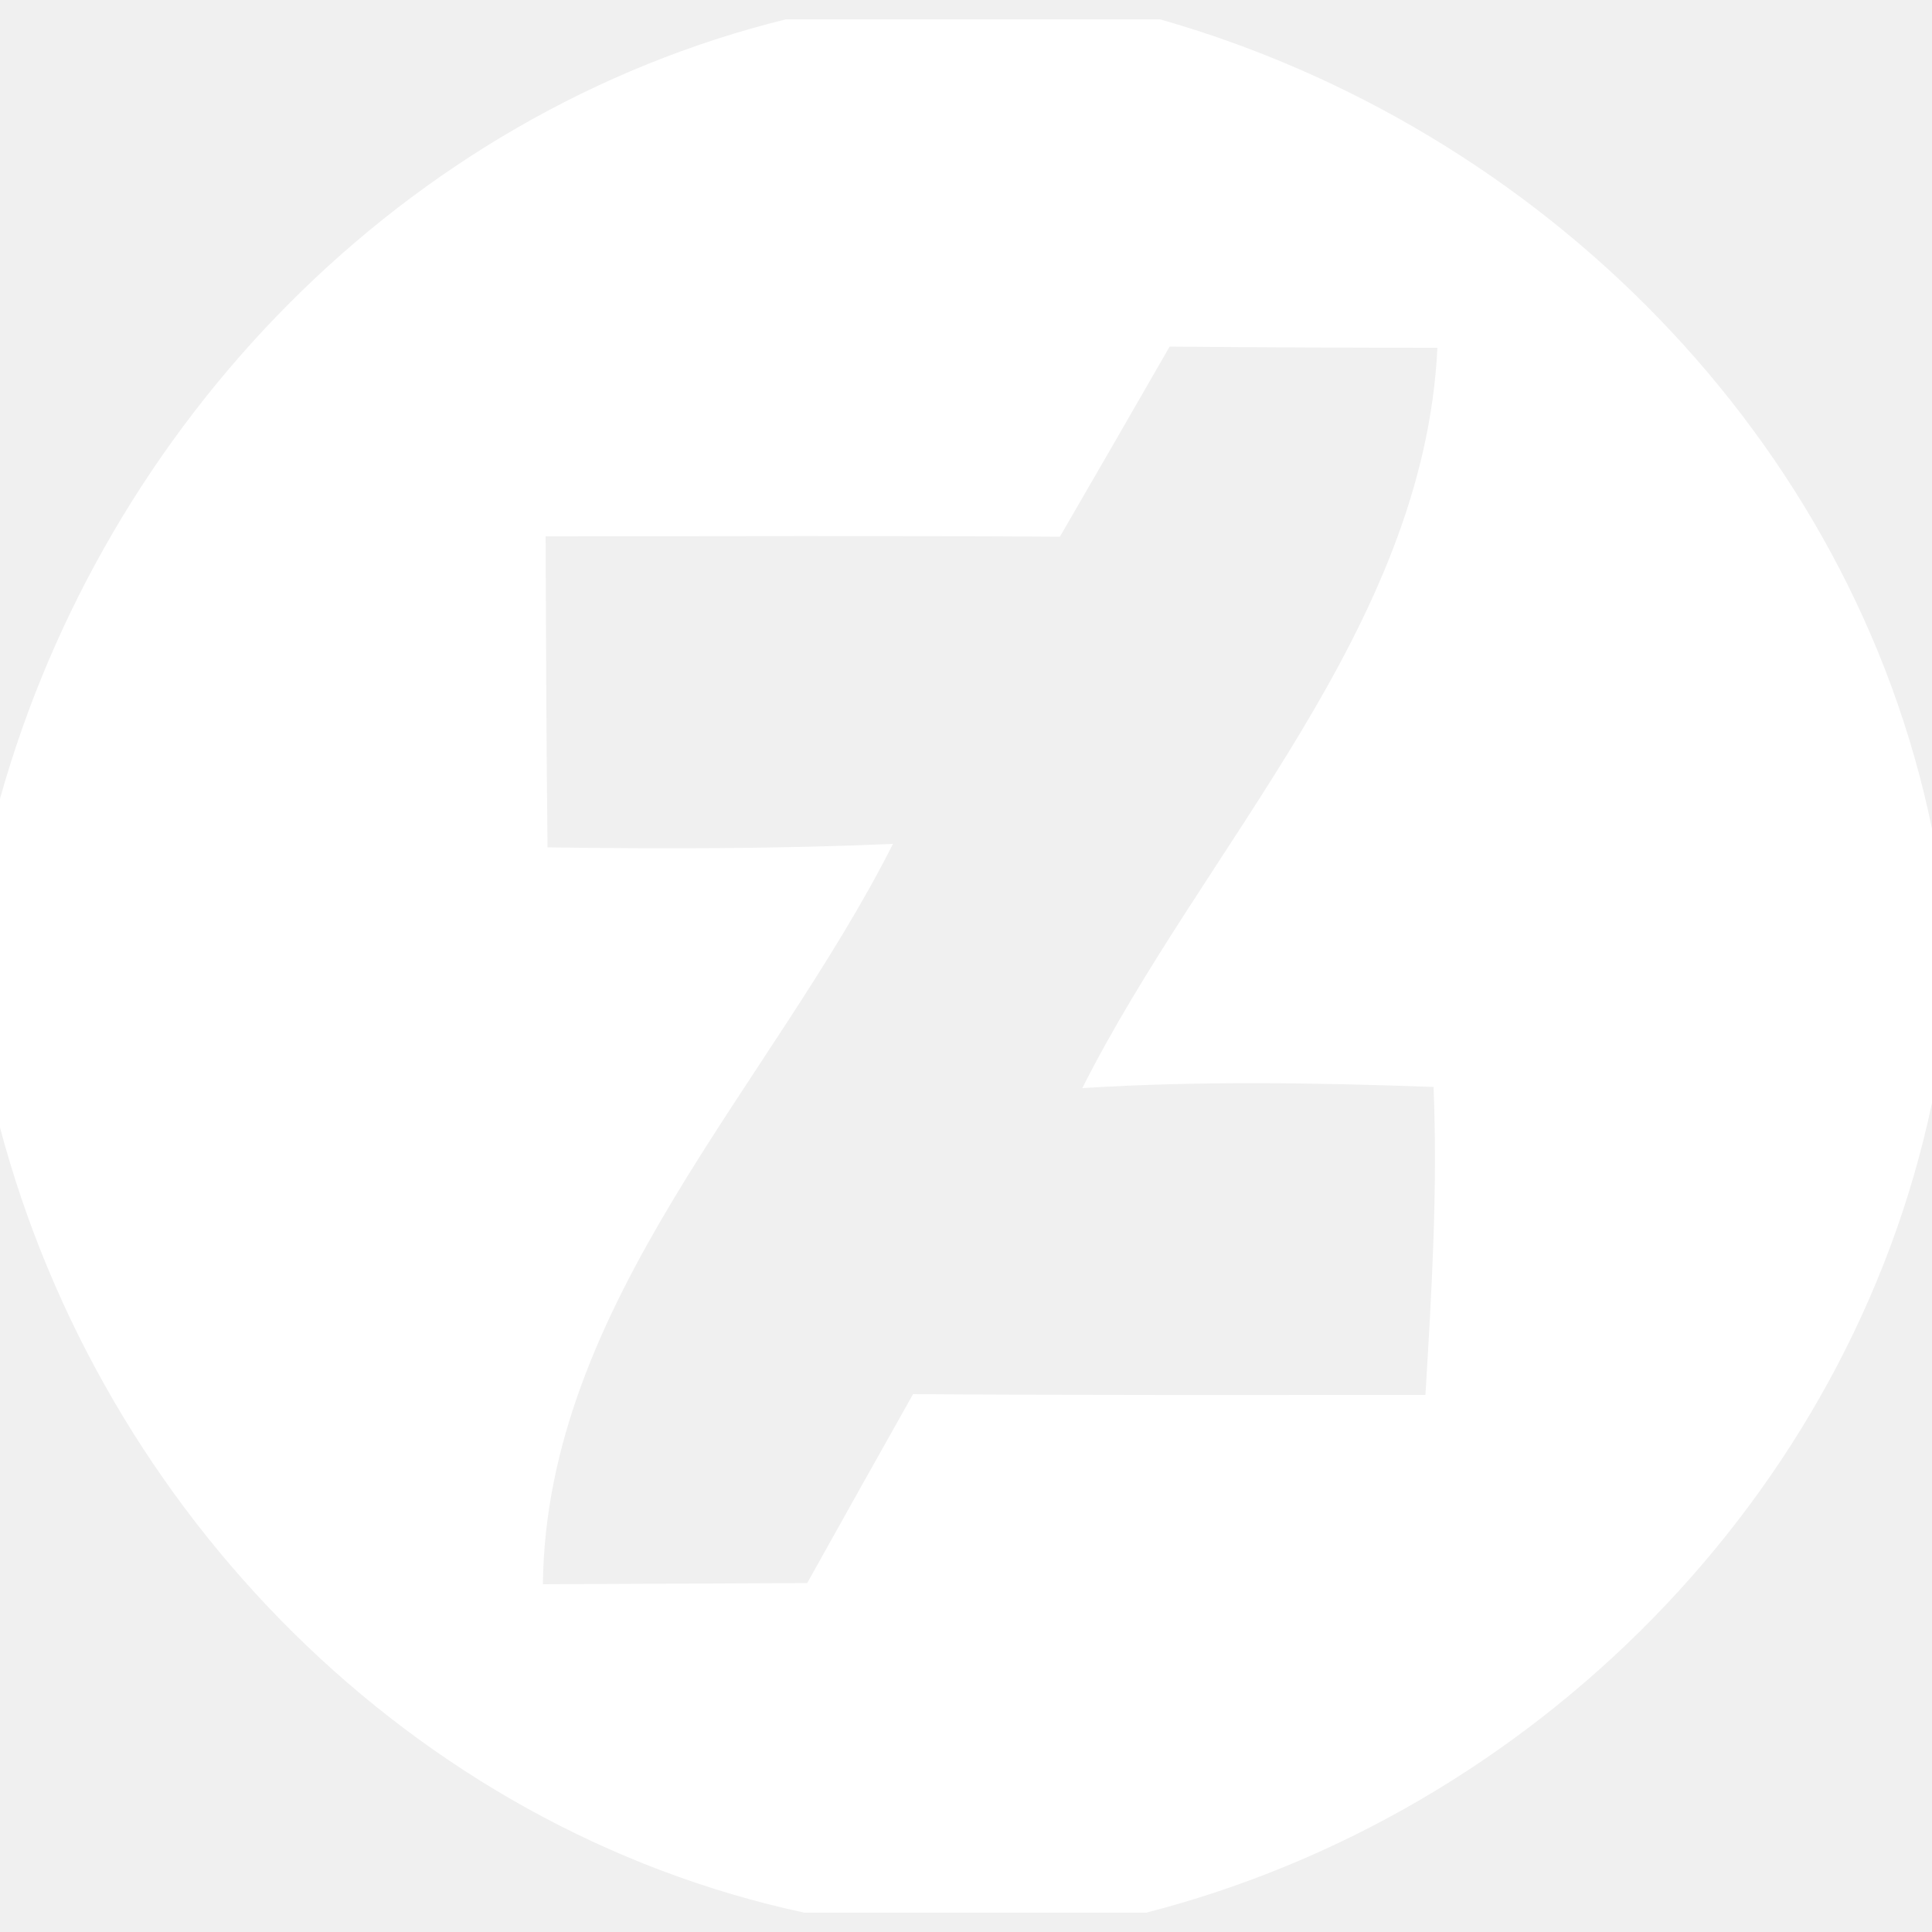
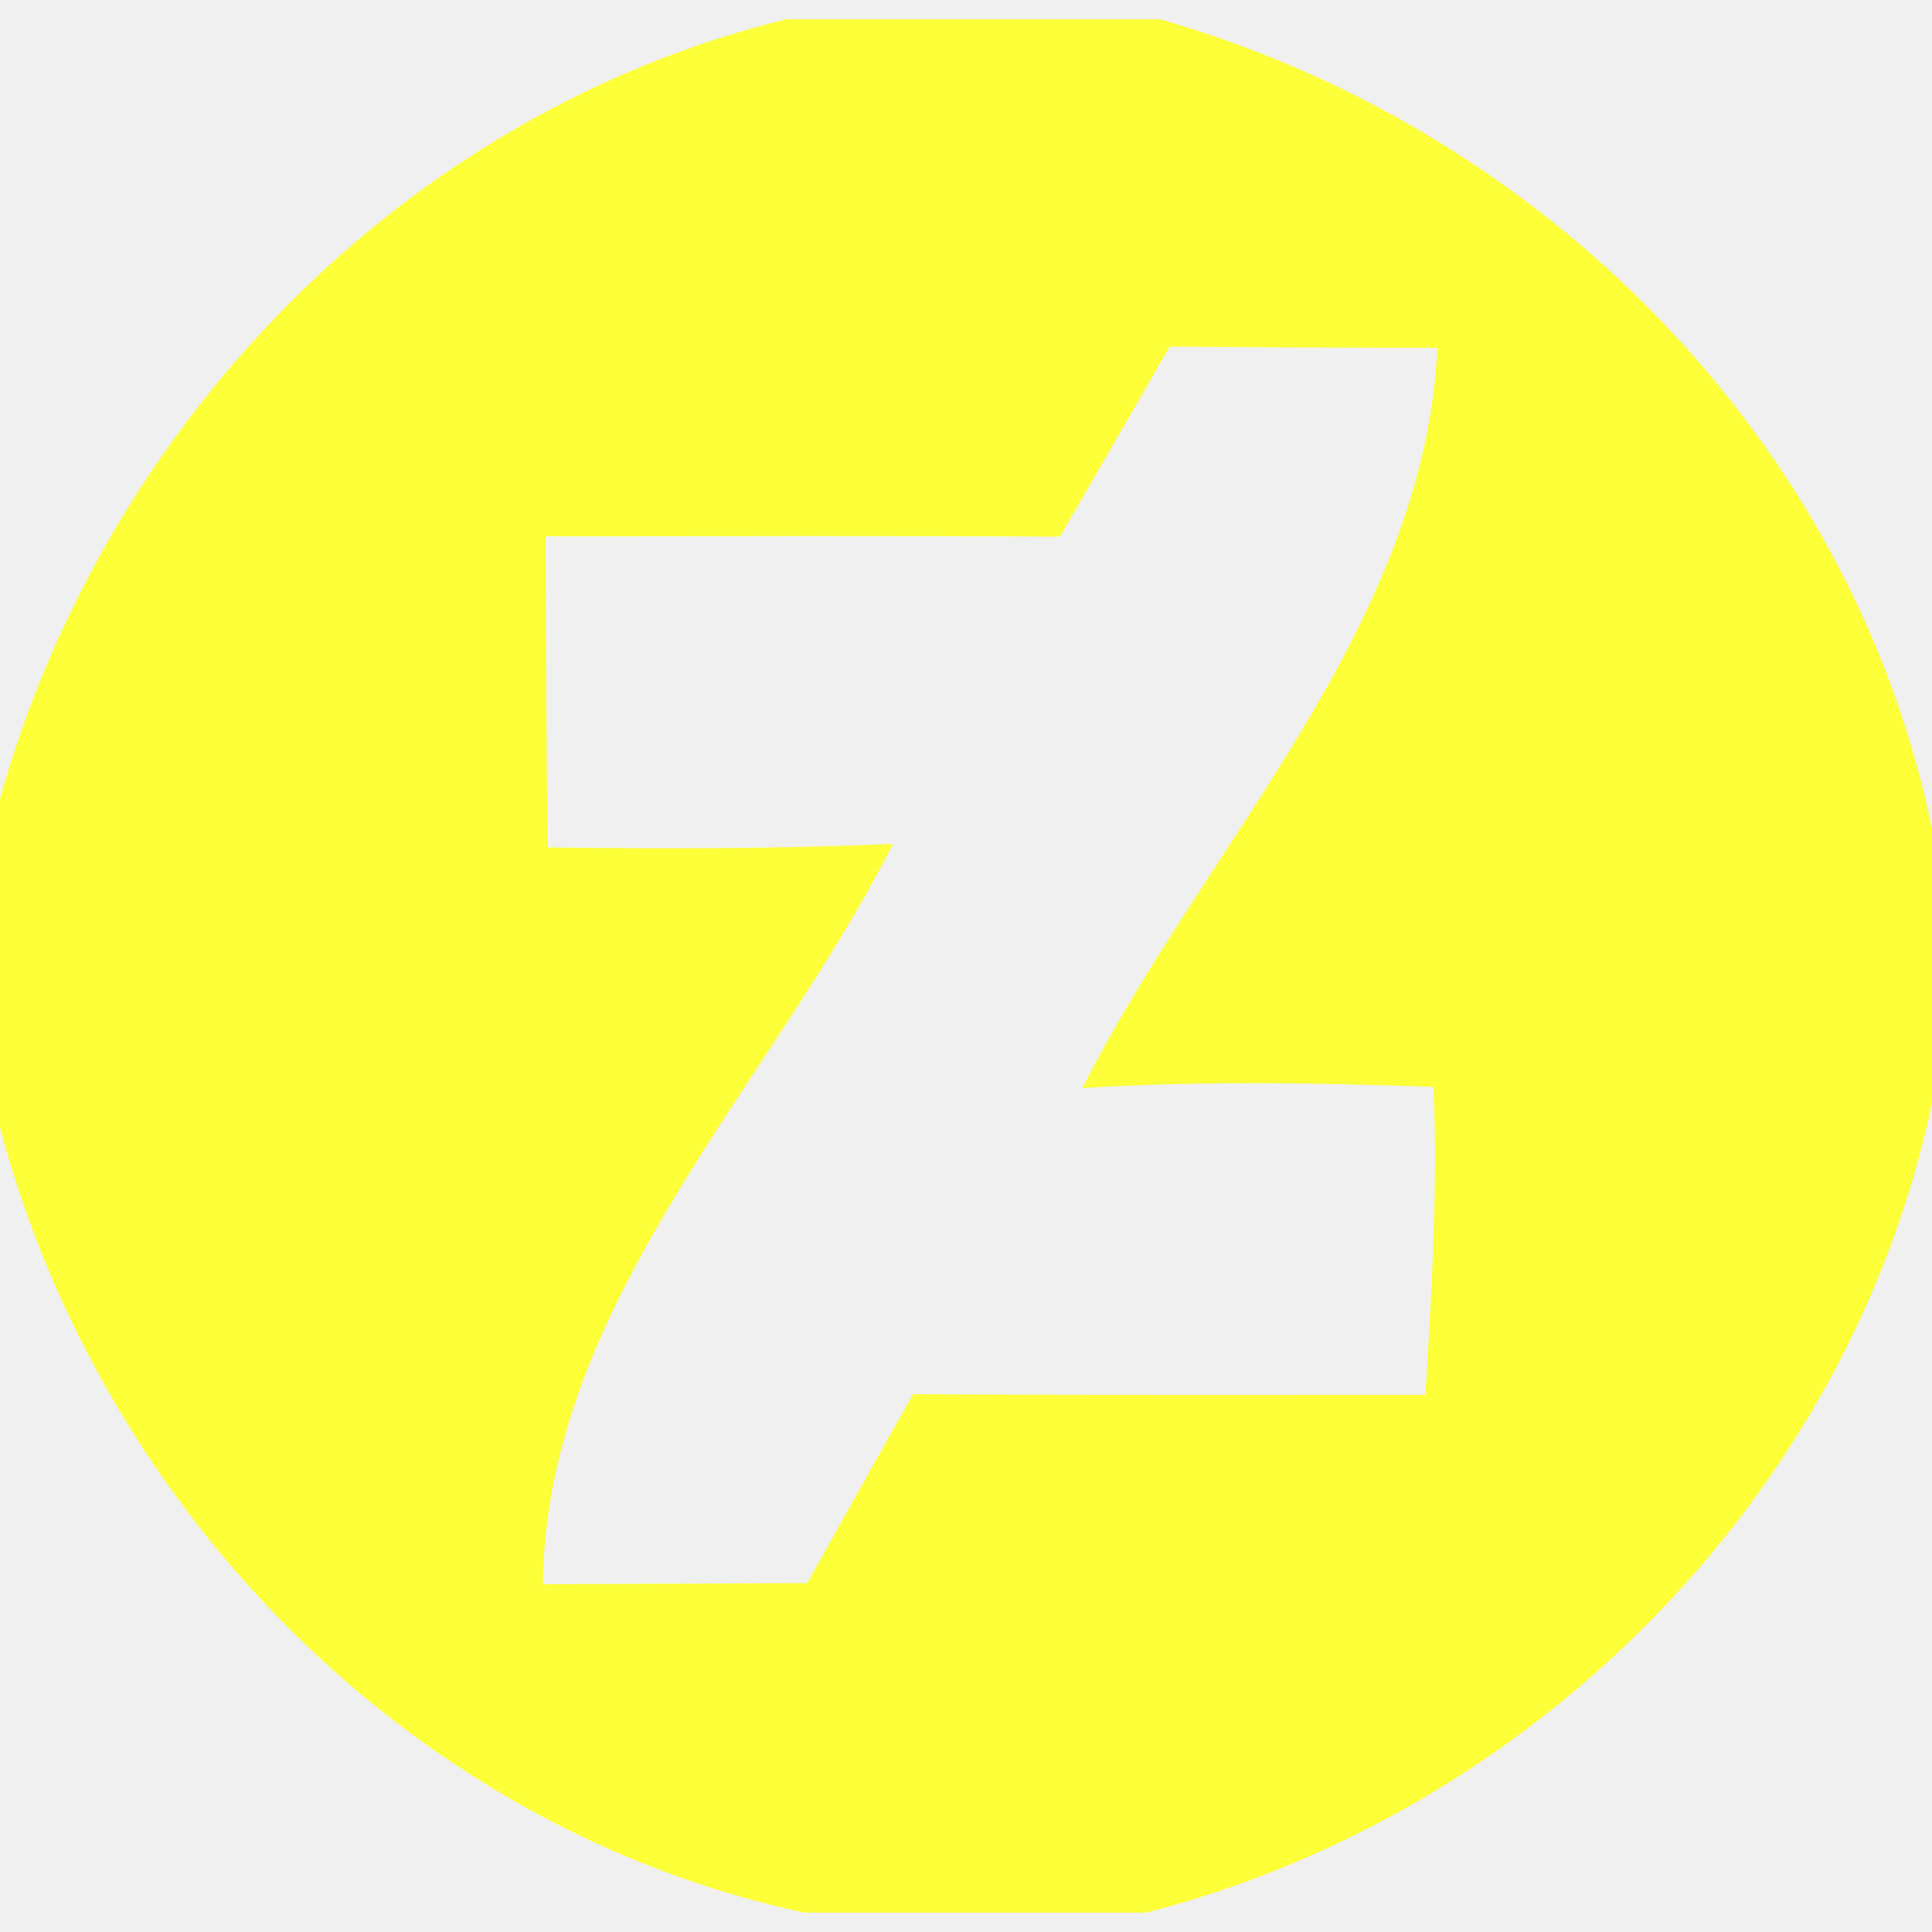
<svg xmlns="http://www.w3.org/2000/svg" width="40px" height="40px" viewBox="0 0 50 49" version="1.1">
  <g id="#295597ff" />
  <g id="#000000ff">
-     <path fill="#FFFFFF" opacity="1.00" d=" M 20.34 0.00 L 30.02 0.00 C 39.86 2.80 47.92 10.83 50.00 20.95 L 50.00 28.04 C 47.86 38.22 39.68 46.43 29.66 49.00 L 20.82 49.00 C 10.66 46.82 2.64 38.63 0.00 28.68 L 0.00 20.17 C 2.73 10.44 10.45 2.44 20.34 0.00 M 30.27 8.47 C 29.33 10.11 28.38 11.75 27.43 13.39 C 22.99 13.36 18.56 13.38 14.12 13.38 C 14.13 16.06 14.14 18.74 14.17 21.43 C 17.15 21.47 20.13 21.47 23.11 21.34 C 19.95 27.60 14.13 33.23 14.05 40.50 C 16.33 40.49 18.61 40.48 20.89 40.47 C 21.80 38.84 22.71 37.21 23.63 35.58 C 28.05 35.61 32.47 35.60 36.89 35.60 C 37.05 32.95 37.21 30.29 37.10 27.63 C 34.07 27.52 31.04 27.47 28.01 27.66 C 31.18 21.38 36.85 15.76 37.20 8.50 C 34.89 8.50 32.58 8.49 30.27 8.47 Z" />
+     <path fill="#FDFF38" opacity="1.00" d=" M 20.34 0.00 L 30.02 0.00 C 39.86 2.80 47.92 10.83 50.00 20.95 L 50.00 28.04 C 47.86 38.22 39.68 46.43 29.66 49.00 L 20.82 49.00 C 10.66 46.82 2.64 38.63 0.00 28.68 L 0.00 20.17 C 2.73 10.44 10.45 2.44 20.34 0.00 M 30.27 8.47 C 29.33 10.11 28.38 11.75 27.43 13.39 C 22.99 13.36 18.56 13.38 14.12 13.38 C 14.13 16.06 14.14 18.74 14.17 21.43 C 17.15 21.47 20.13 21.47 23.11 21.34 C 19.95 27.60 14.13 33.23 14.05 40.50 C 16.33 40.49 18.61 40.48 20.89 40.47 C 21.80 38.84 22.71 37.21 23.63 35.58 C 28.05 35.61 32.47 35.60 36.89 35.60 C 37.05 32.95 37.21 30.29 37.10 27.63 C 34.07 27.52 31.04 27.47 28.01 27.66 C 31.18 21.38 36.85 15.76 37.20 8.50 C 34.89 8.50 32.58 8.49 30.27 8.47 Z" />
  </g>
-   <g id="#ffffffff" />
+   <g id="#FDFF38ff" />
</svg>
